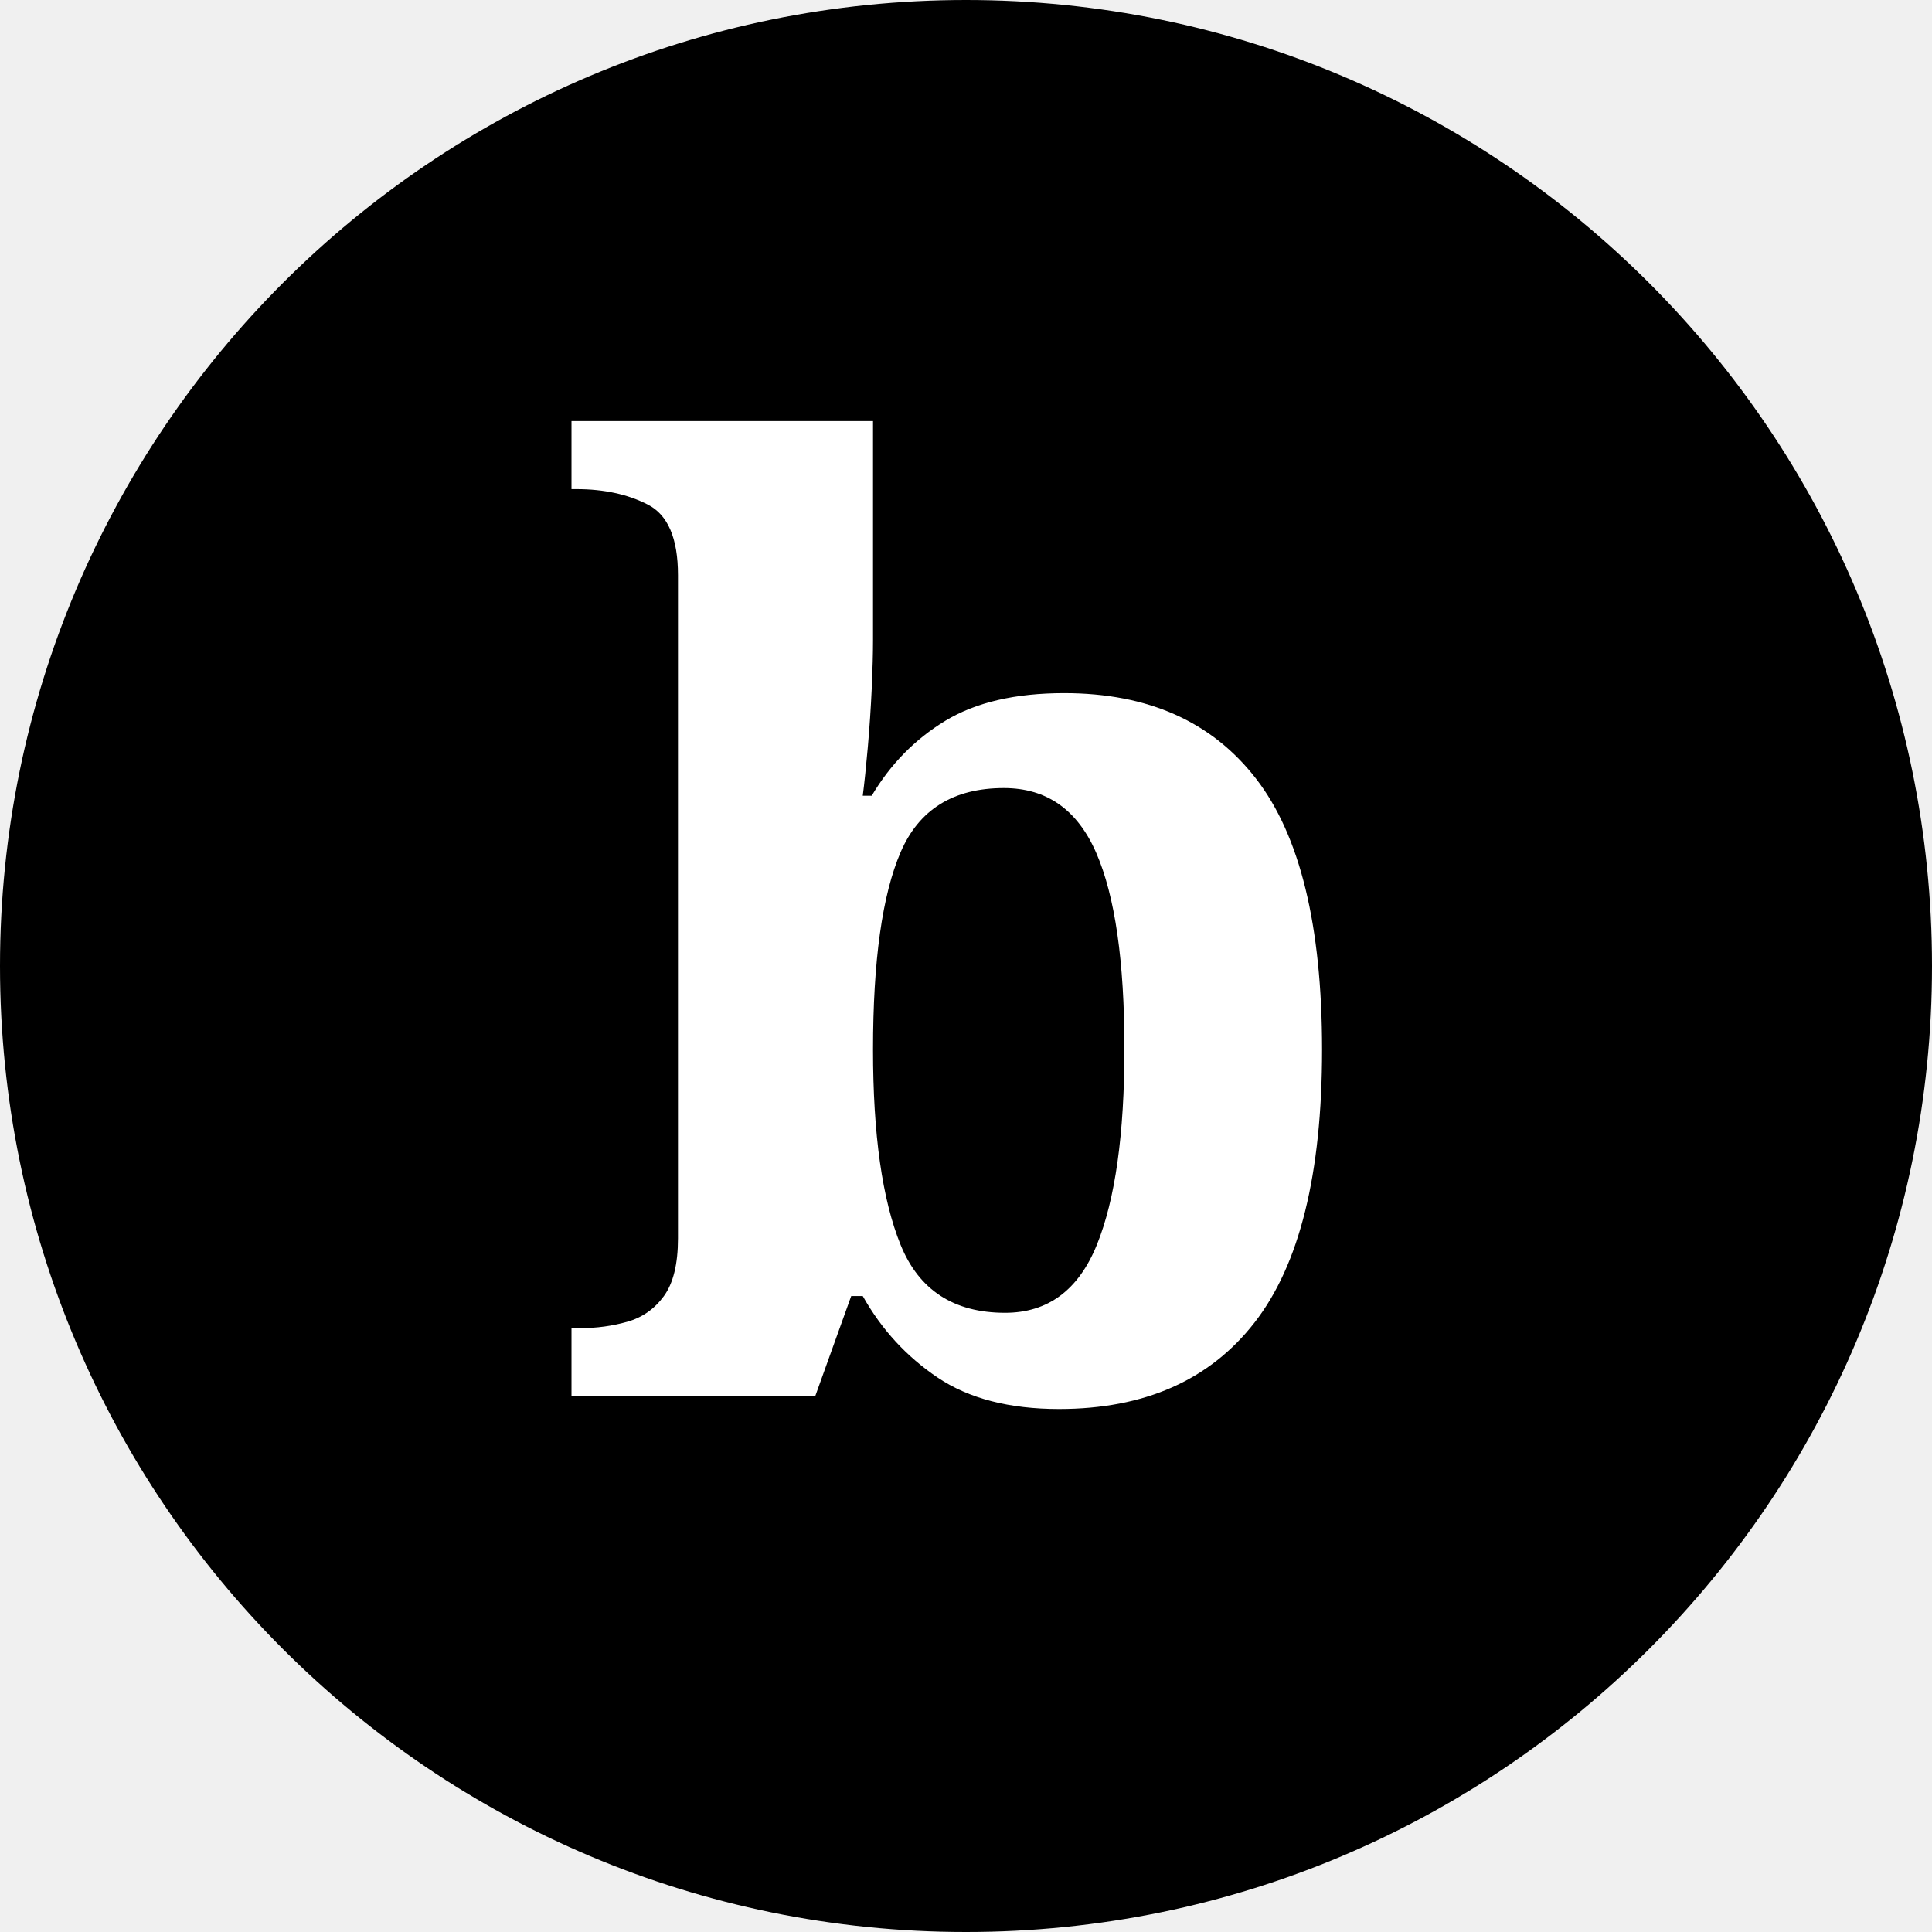
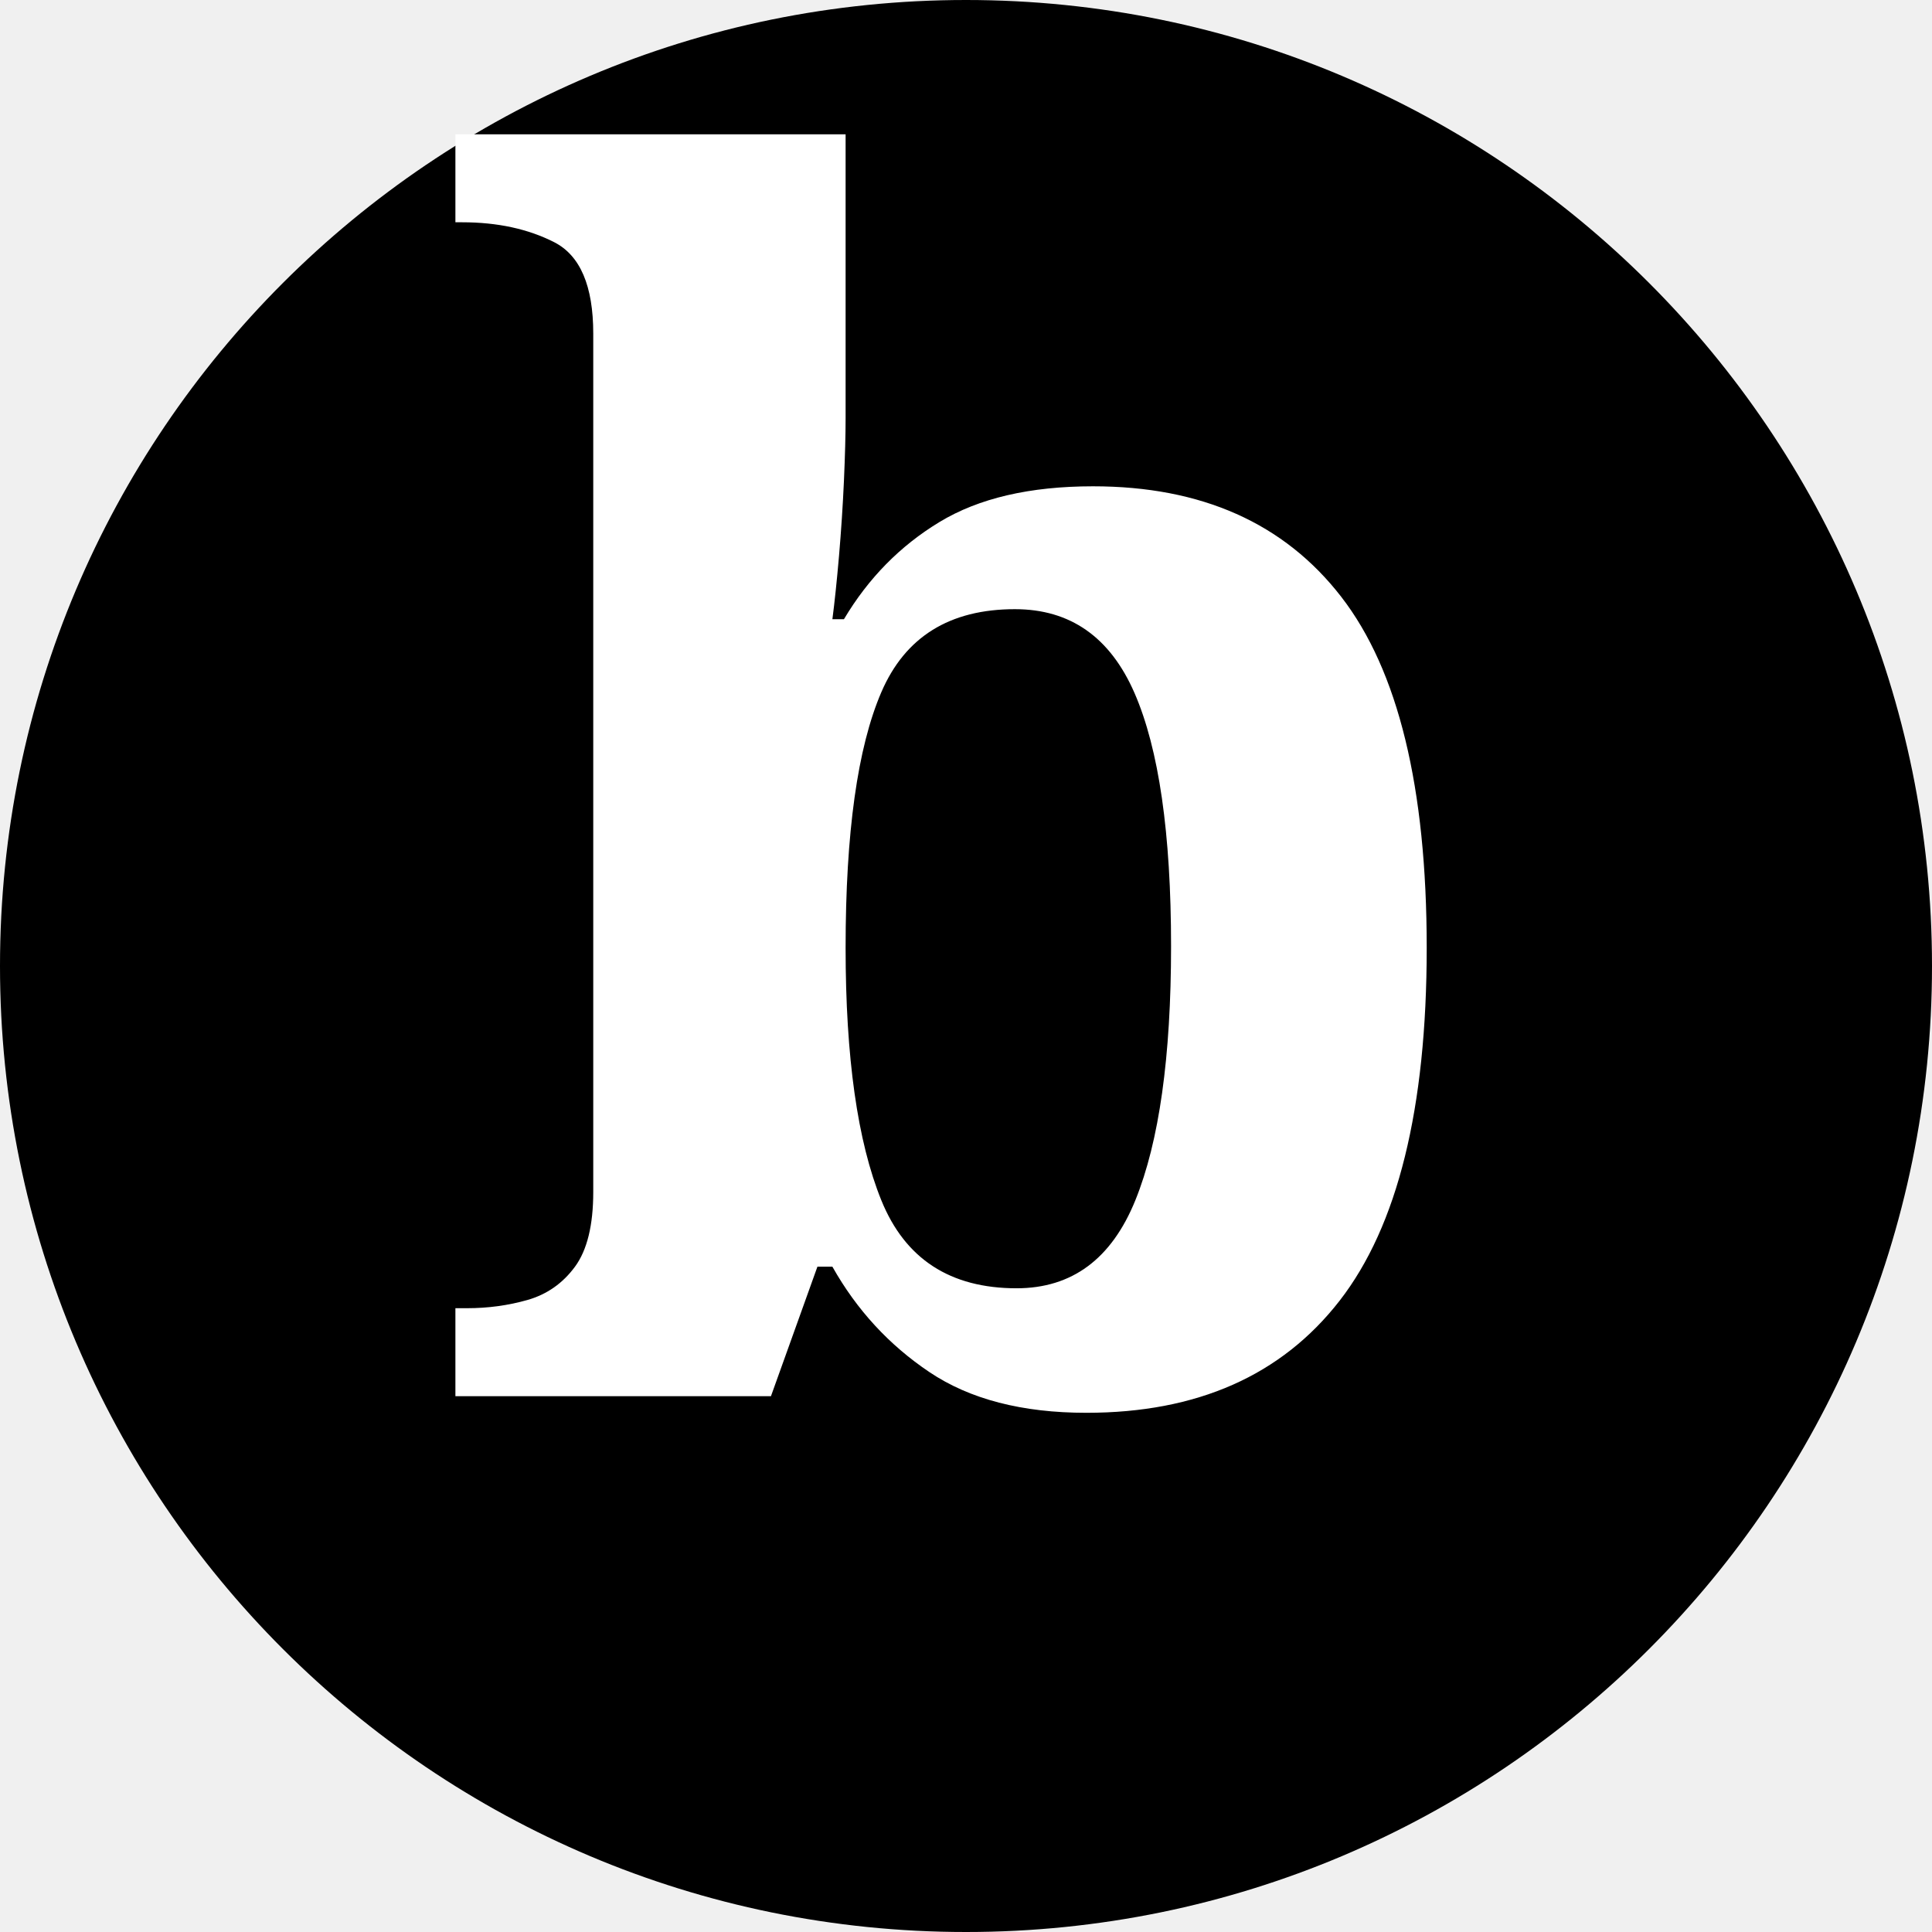
<svg xmlns="http://www.w3.org/2000/svg" viewBox="0 0 256 256" width="256" height="256">
  <circle cx="128" cy="128" r="128" fill="#000" />
-   <text x="128" y="185" fill="#fff" font-family="Serif" font-weight="bold" font-size="170" text-anchor="middle">b</text>
+   <text x="128" y="185" fill="#fff" font-family="Serif" font-weight="bold" font-size="220" text-anchor="middle">b</text>
</svg>
